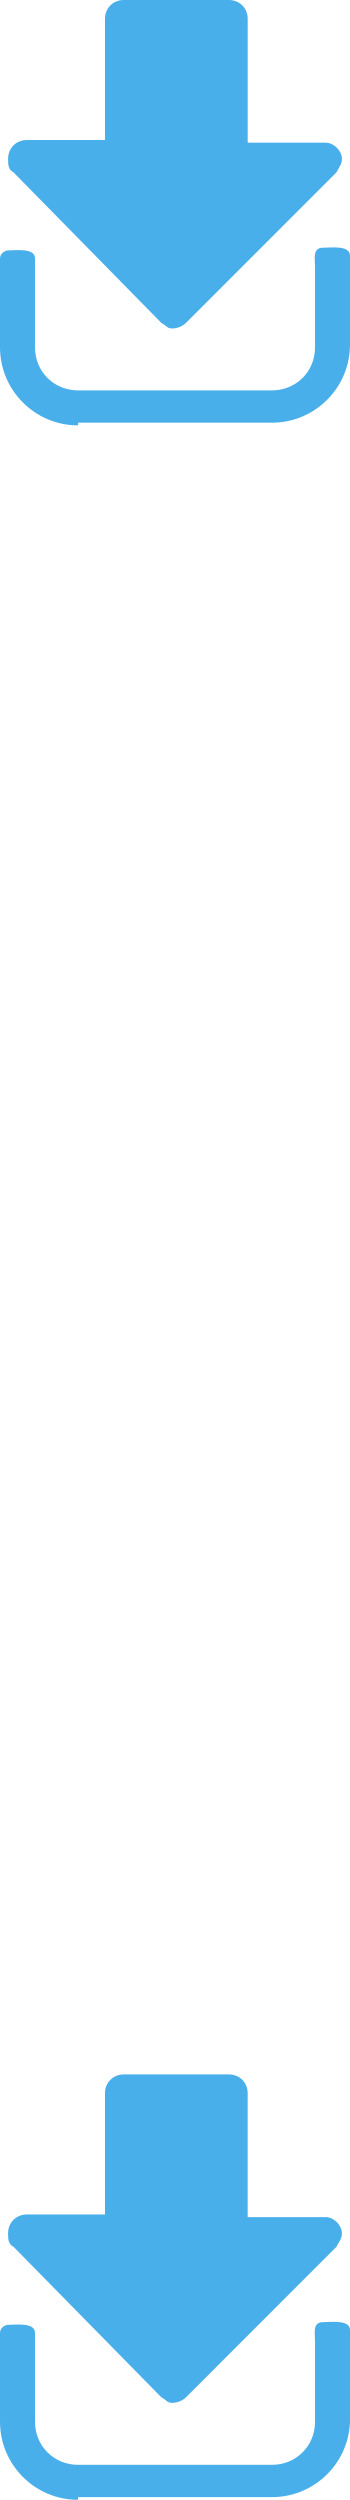
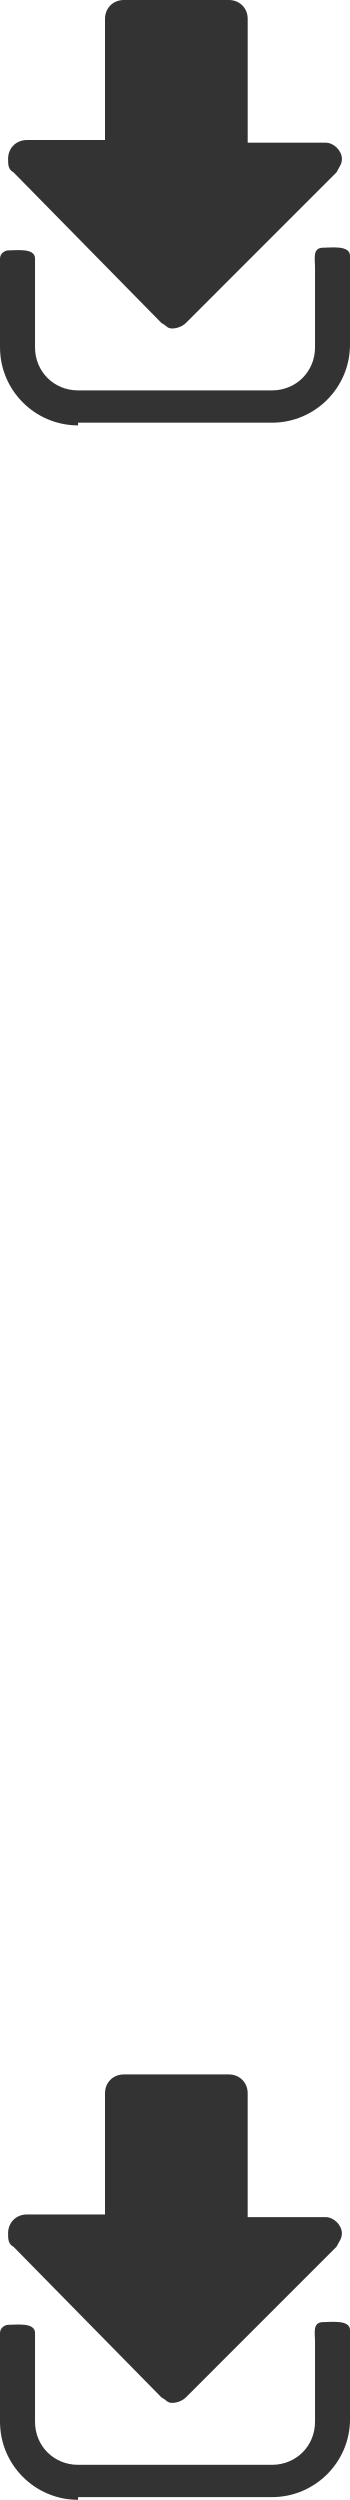
<svg xmlns="http://www.w3.org/2000/svg" version="1.1" id="download" x="0px" y="0px" width="14px" height="100px" viewBox="0 0 14 100" overflow="visible" enable-background="new 0 0 14 100" xml:space="preserve">
  <defs>
</defs>
-   <path class="part1" fill="#49AFEB" d="M3.123,17.016C1.4,17.016,0,15.615,0,13.893v-3.554c0-0.215,0.215-0.323,0.323-0.323  c0.323,0,1.078-0.108,1.078,0.323v3.554c0,0.969,0.753,1.723,1.723,1.723h7.754c0.969,0,1.723-0.753,1.723-1.723v-3.231  c0-0.323-0.107-0.754,0.324-0.754C13.246,9.908,14,9.8,14,10.231v3.554c0,1.723-1.4,3.123-3.123,3.123H3.123V17.016z M6.461,12.923  L0.539,6.893C0.323,6.785,0.323,6.569,0.323,6.354c0-0.431,0.323-0.753,0.754-0.753H4.2V0.754C4.2,0.323,4.523,0,4.954,0h4.2  c0.431,0,0.754,0.323,0.754,0.754v4.954h3.123c0.323,0,0.646,0.323,0.646,0.646c0,0.215-0.108,0.323-0.216,0.539l-6.03,6.031  c-0.108,0.108-0.323,0.215-0.539,0.215C6.677,13.139,6.677,13.031,6.461,12.923z" />
-   <path class="part2" fill="#49AFEB" d="M3.123,99.993C1.4,99.993,0,98.592,0,96.87v-3.554c0-0.215,0.215-0.323,0.323-0.323  c0.323,0,1.078-0.108,1.078,0.323v3.554c0,0.969,0.753,1.723,1.723,1.723h7.754c0.969,0,1.723-0.753,1.723-1.723v-3.231  c0-0.323-0.107-0.754,0.324-0.754c0.323,0,1.077-0.107,1.077,0.323v3.554c0,1.723-1.4,3.123-3.123,3.123H3.123V99.993z M6.461,95.9  L0.539,89.87c-0.216-0.108-0.216-0.323-0.216-0.539c0-0.431,0.323-0.753,0.754-0.753H4.2v-4.847c0-0.431,0.323-0.754,0.753-0.754  h4.2c0.431,0,0.754,0.323,0.754,0.754v4.954h3.123c0.323,0,0.646,0.323,0.646,0.646c0,0.215-0.108,0.323-0.216,0.539L7.431,95.9  c-0.108,0.108-0.323,0.215-0.539,0.215C6.677,96.116,6.677,96.008,6.461,95.9z" />
+   <path class="part1" fill="#333333" d="M3.123,17.016C1.4,17.016,0,15.615,0,13.893v-3.554c0-0.215,0.215-0.323,0.323-0.323  c0.323,0,1.078-0.108,1.078,0.323v3.554c0,0.969,0.753,1.723,1.723,1.723h7.754c0.969,0,1.723-0.753,1.723-1.723v-3.231  c0-0.323-0.107-0.754,0.324-0.754C13.246,9.908,14,9.8,14,10.231v3.554c0,1.723-1.4,3.123-3.123,3.123H3.123V17.016z M6.461,12.923  L0.539,6.893C0.323,6.785,0.323,6.569,0.323,6.354c0-0.431,0.323-0.753,0.754-0.753H4.2V0.754C4.2,0.323,4.523,0,4.954,0h4.2  c0.431,0,0.754,0.323,0.754,0.754v4.954h3.123c0.323,0,0.646,0.323,0.646,0.646c0,0.215-0.108,0.323-0.216,0.539l-6.03,6.031  c-0.108,0.108-0.323,0.215-0.539,0.215C6.677,13.139,6.677,13.031,6.461,12.923z" />
+   <path class="part2" fill="#333333" d="M3.123,99.993C1.4,99.993,0,98.592,0,96.87v-3.554c0-0.215,0.215-0.323,0.323-0.323  c0.323,0,1.078-0.108,1.078,0.323v3.554c0,0.969,0.753,1.723,1.723,1.723h7.754c0.969,0,1.723-0.753,1.723-1.723v-3.231  c0-0.323-0.107-0.754,0.324-0.754c0.323,0,1.077-0.107,1.077,0.323v3.554c0,1.723-1.4,3.123-3.123,3.123H3.123V99.993z M6.461,95.9  L0.539,89.87c-0.216-0.108-0.216-0.323-0.216-0.539c0-0.431,0.323-0.753,0.754-0.753H4.2v-4.847c0-0.431,0.323-0.754,0.753-0.754  h4.2c0.431,0,0.754,0.323,0.754,0.754v4.954h3.123c0.323,0,0.646,0.323,0.646,0.646c0,0.215-0.108,0.323-0.216,0.539L7.431,95.9  c-0.108,0.108-0.323,0.215-0.539,0.215C6.677,96.116,6.677,96.008,6.461,95.9z" />
</svg>
